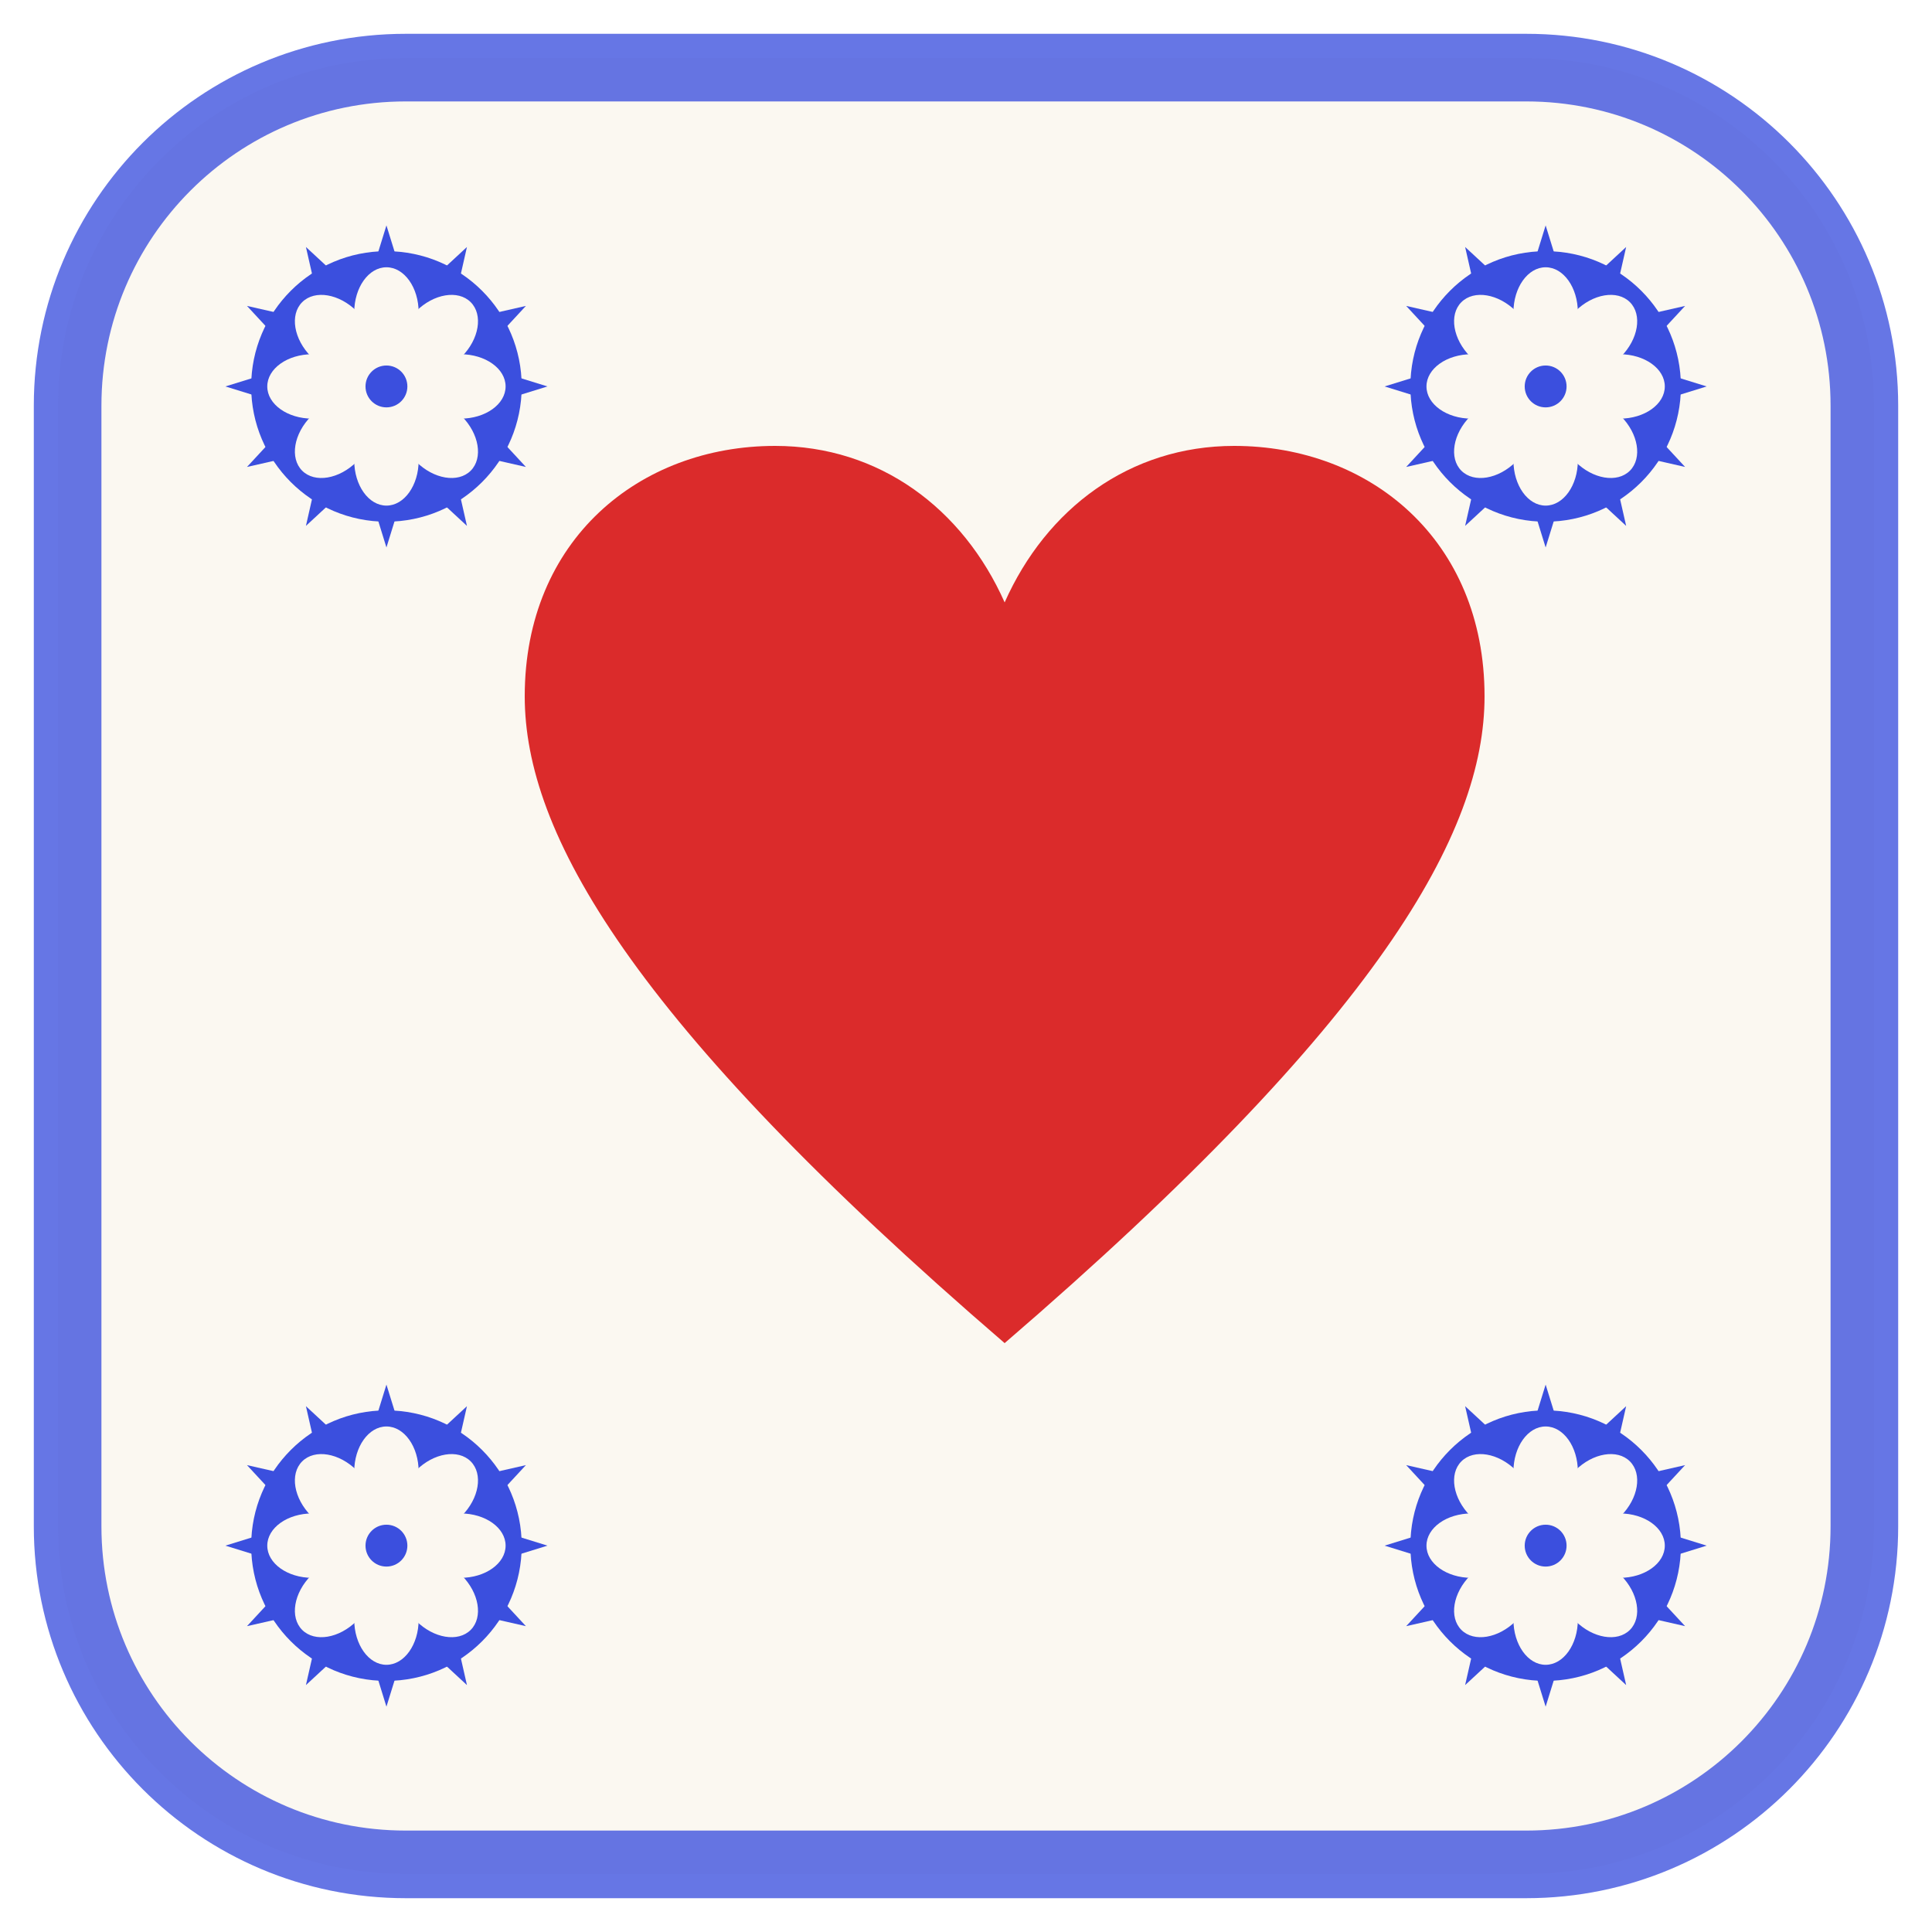
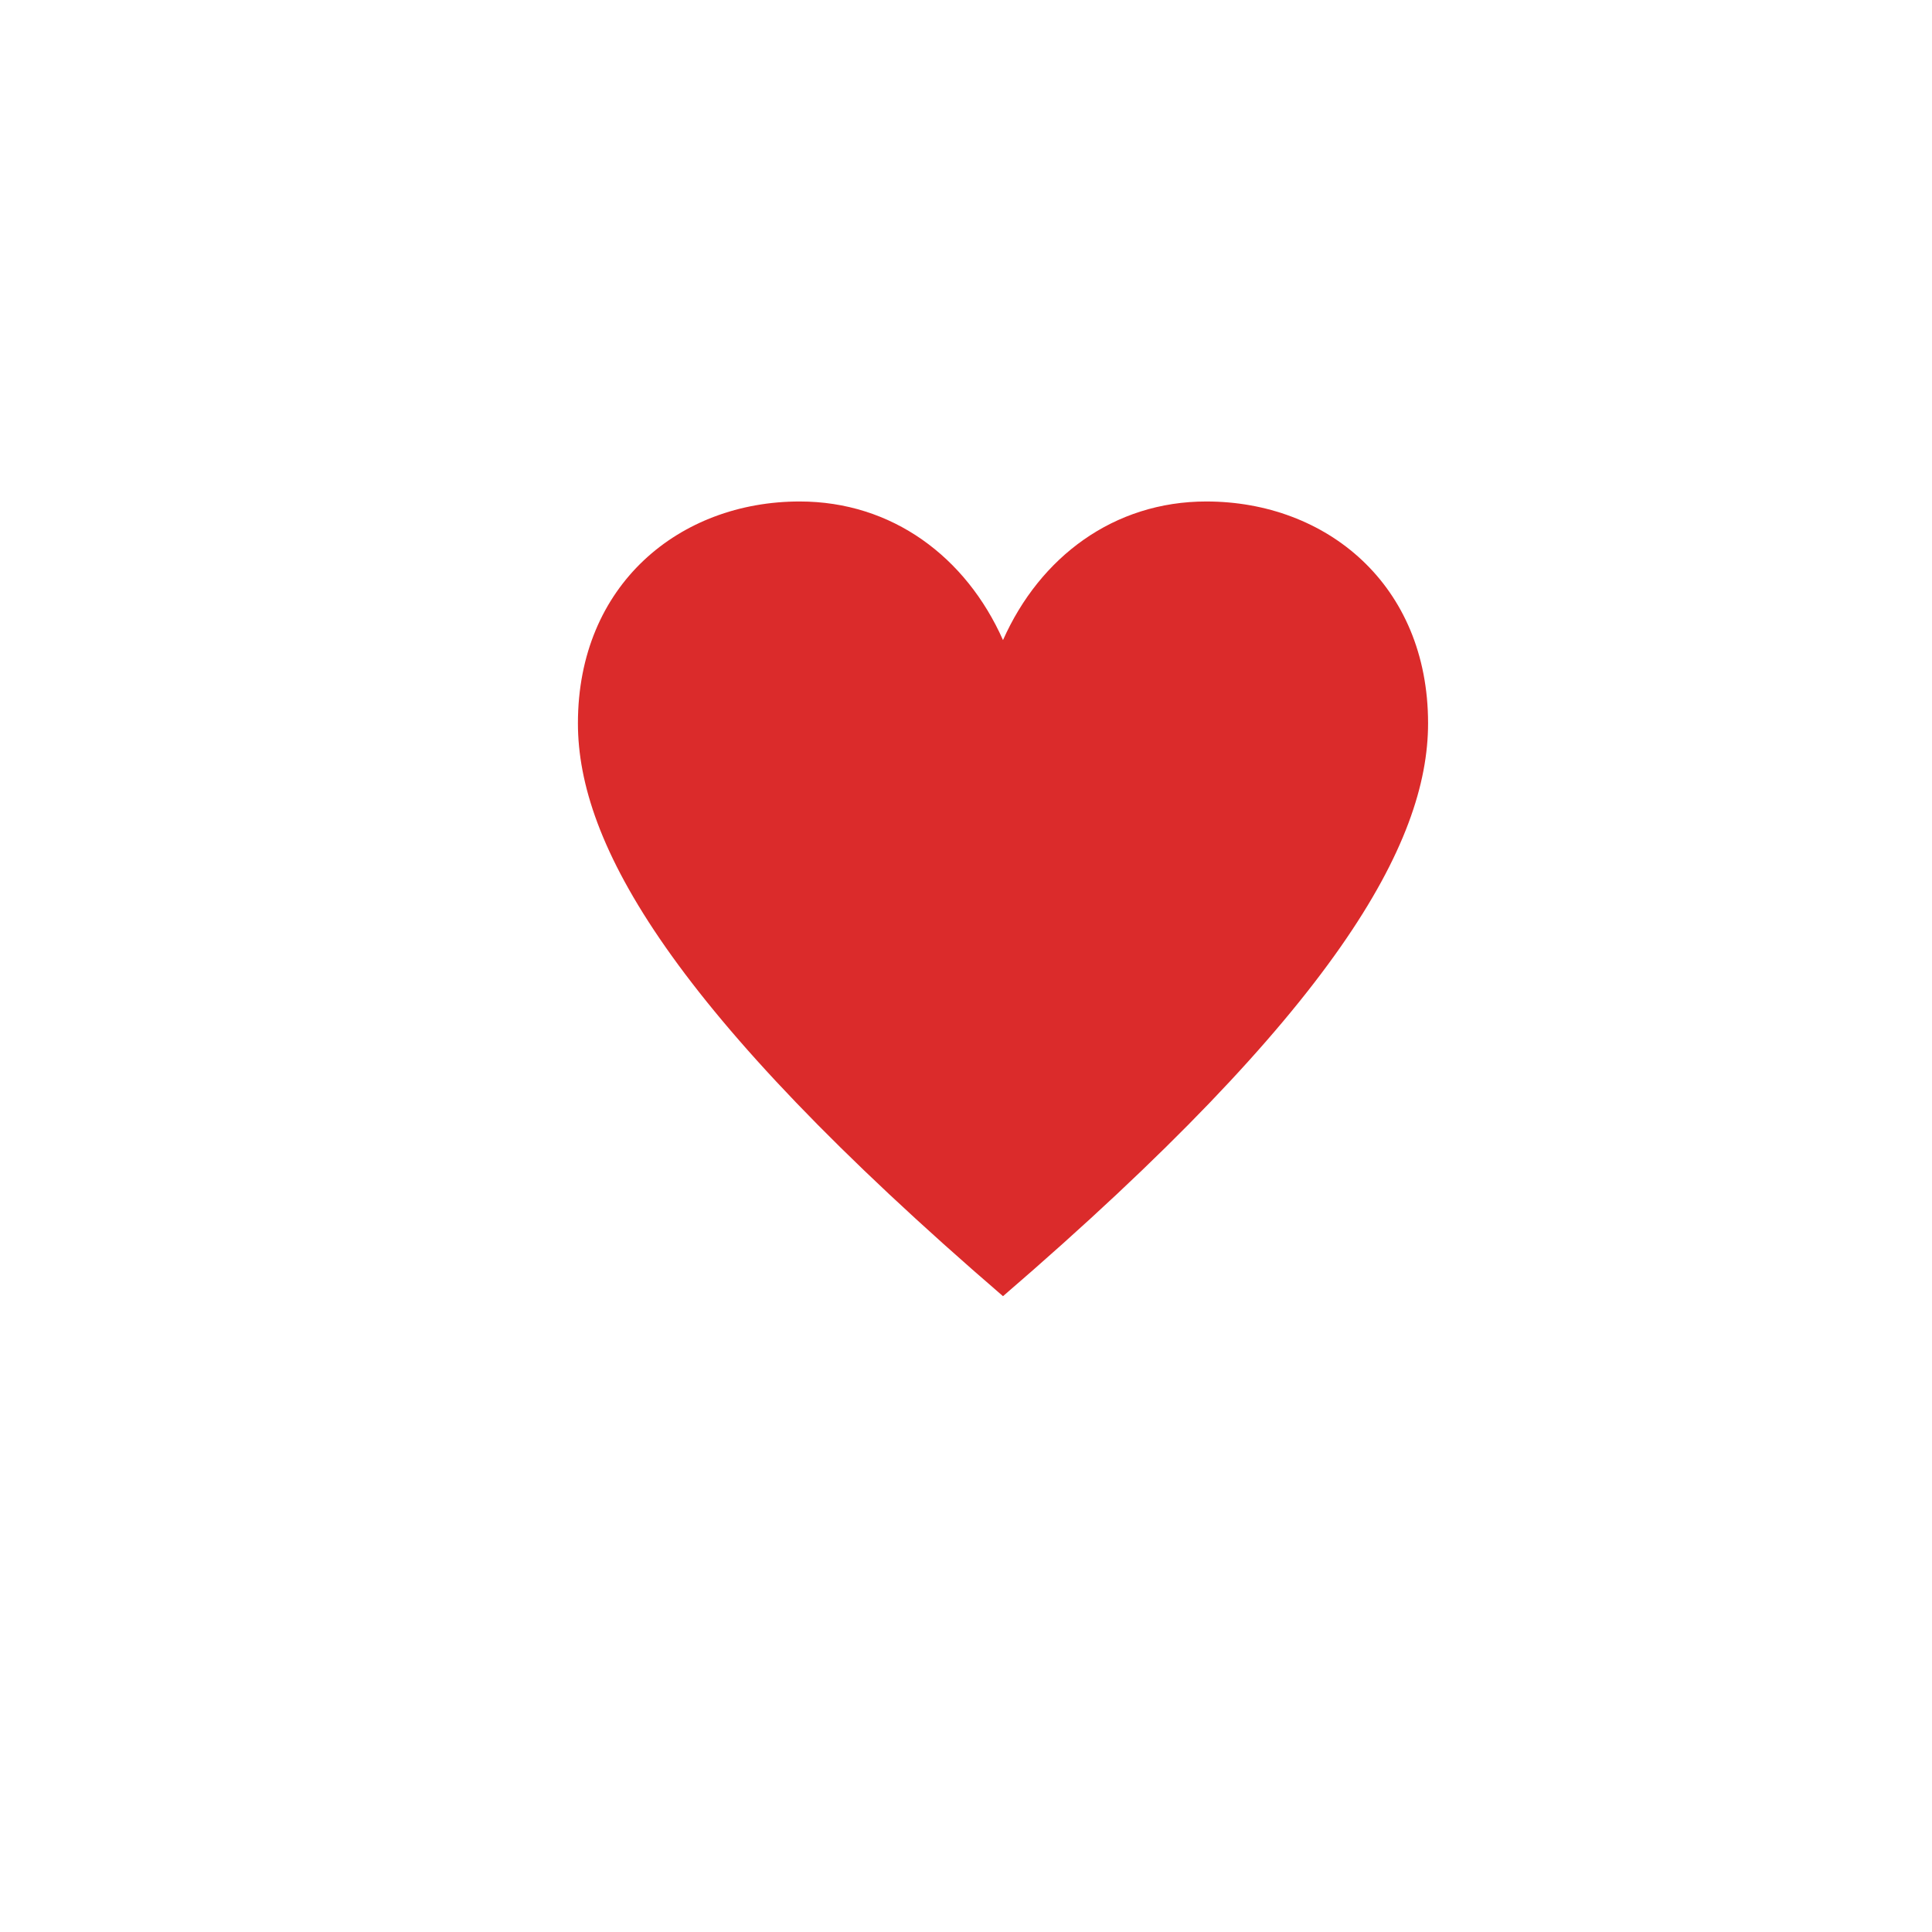
<svg xmlns="http://www.w3.org/2000/svg" viewBox="0 0 100 100" width="100" height="100">
  <defs>
    <path id="s" d="M60 10 L66.5 31 L53.5 31 Z" />
    <ellipse id="p" cx="60" cy="37" rx="10" ry="14" />
    <path id="a" d="M60 6 C70 30 70 38 60 58 C50 38 50 30 60 6 Z" />
    <path id="b" d="M60 22 C66 38 66 44 60 58 C54 44 54 38 60 22 Z" />
    <g id="ros">
      <g fill="#3B4FDE">
        <use href="#s" transform="rotate(0 60 60)" />
        <use href="#s" transform="rotate(30 60 60)" />
        <use href="#s" transform="rotate(60 60 60)" />
        <use href="#s" transform="rotate(90 60 60)" />
        <use href="#s" transform="rotate(120 60 60)" />
        <use href="#s" transform="rotate(150 60 60)" />
        <use href="#s" transform="rotate(180 60 60)" />
        <use href="#s" transform="rotate(210 60 60)" />
        <use href="#s" transform="rotate(240 60 60)" />
        <use href="#s" transform="rotate(270 60 60)" />
        <use href="#s" transform="rotate(300 60 60)" />
        <use href="#s" transform="rotate(330 60 60)" />
        <circle cx="60" cy="60" r="42" />
      </g>
      <g fill="#FBF7F0">
        <use href="#p" transform="rotate(0 60 60)" />
        <use href="#p" transform="rotate(45 60 60)" />
        <use href="#p" transform="rotate(90 60 60)" />
        <use href="#p" transform="rotate(135 60 60)" />
        <use href="#p" transform="rotate(180 60 60)" />
        <use href="#p" transform="rotate(225 60 60)" />
        <use href="#p" transform="rotate(270 60 60)" />
        <use href="#p" transform="rotate(315 60 60)" />
        <circle cx="60" cy="60" r="14" />
      </g>
      <circle cx="60" cy="60" r="6.5" fill="#3B4FDE" />
    </g>
    <g id="star">
      <g fill="#3B4FDE">
        <use href="#a" transform="rotate(0 60 60)" />
        <use href="#a" transform="rotate(45 60 60)" />
        <use href="#a" transform="rotate(90 60 60)" />
        <use href="#a" transform="rotate(135 60 60)" />
        <use href="#a" transform="rotate(180 60 60)" />
        <use href="#a" transform="rotate(225 60 60)" />
        <use href="#a" transform="rotate(270 60 60)" />
        <use href="#a" transform="rotate(315 60 60)" />
        <use href="#b" transform="rotate(22.5 60 60)" />
        <use href="#b" transform="rotate(67.5 60 60)" />
        <use href="#b" transform="rotate(112.5 60 60)" />
        <use href="#b" transform="rotate(157.5 60 60)" />
        <use href="#b" transform="rotate(202.5 60 60)" />
        <use href="#b" transform="rotate(247.5 60 60)" />
        <use href="#b" transform="rotate(292.5 60 60)" />
        <use href="#b" transform="rotate(337.5 60 60)" />
        <circle cx="60" cy="60" r="11" />
      </g>
      <circle cx="60" cy="60" r="5" fill="#FBF7F0" />
    </g>
    <g id="swr">
      <path fill="none" stroke="#3B4FDE" stroke-width="9" stroke-linecap="round" d="M8 112 C8 52 44 14 82 20 C110 25 120 56 102 74 C84 92 56 82 56 62 C56 48 72 42 80 52" />
      <g fill="#3B4FDE">
        <circle cx="82" cy="57" r="6" />
        <path d="M30 62 C18 54 12 42 14 30 C26 34 34 46 30 62 Z" />
        <path d="M52 38 C50 24 56 12 66 6 C70 18 66 32 52 38 Z" />
        <circle cx="17" cy="88" r="5" />
      </g>
    </g>
    <path id="hrt" fill="#DB2B2B" d="M50 88 C14 57 4 39 4 26 C4 11 15 2 28 2 C38 2 46 8 50 17 C54 8 62 2 72 2 C85 2 96 11 96 26 C96 39 86 57 50 88 Z" />
  </defs>
-   <rect x="3" y="3" width="94" height="94" rx="18" fill="#FBF7F0" opacity=".9" />
-   <rect x="3.5" y="3.5" width="93" height="93" rx="17.5" fill="none" stroke="#3B4FDE" stroke-width="3.5" opacity=".78" />
-   <use href="#hrt" transform="translate(25 22) scale(0.54)" />
-   <use href="#ros" transform="translate(10 10) scale(0.1667)" />
-   <use href="#ros" transform="translate(70 10) scale(0.1667)" />
-   <use href="#ros" transform="translate(10 70) scale(0.1667)" />
-   <use href="#ros" transform="translate(70 70) scale(0.1667)" />
+   <use href="#hrt" transform="translate(28 25) scale(0.4783)" />
</svg>
